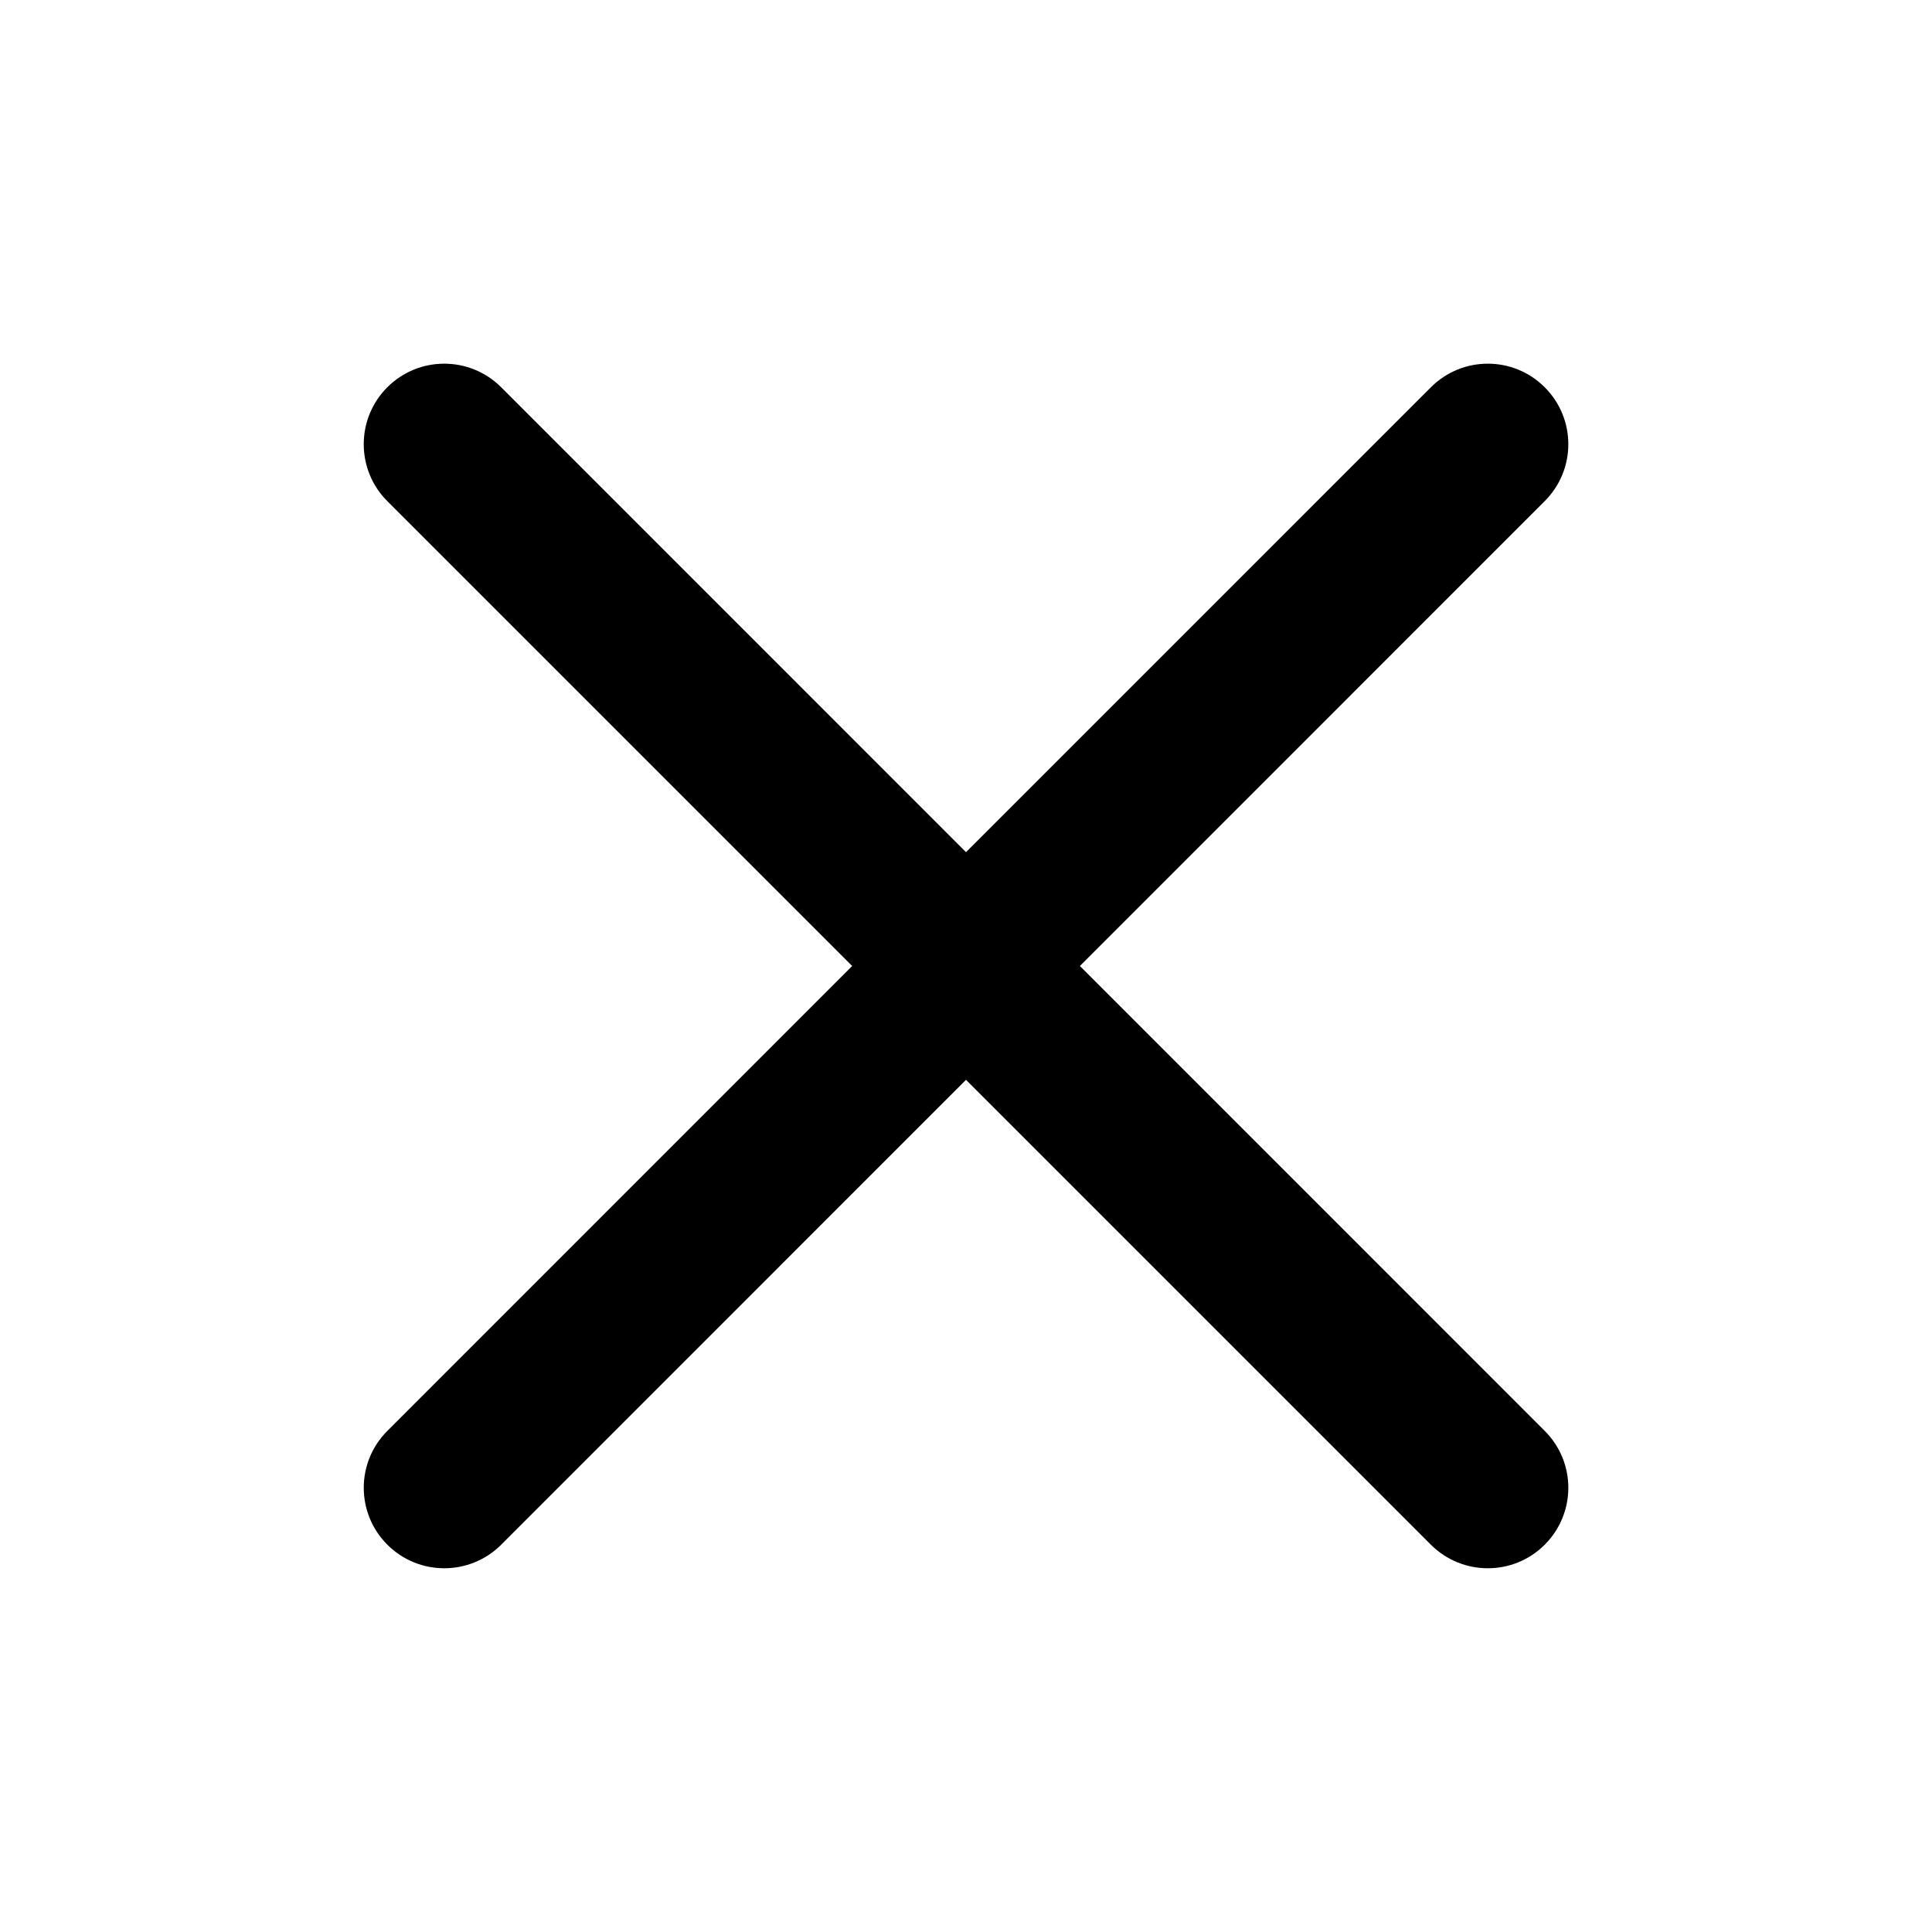
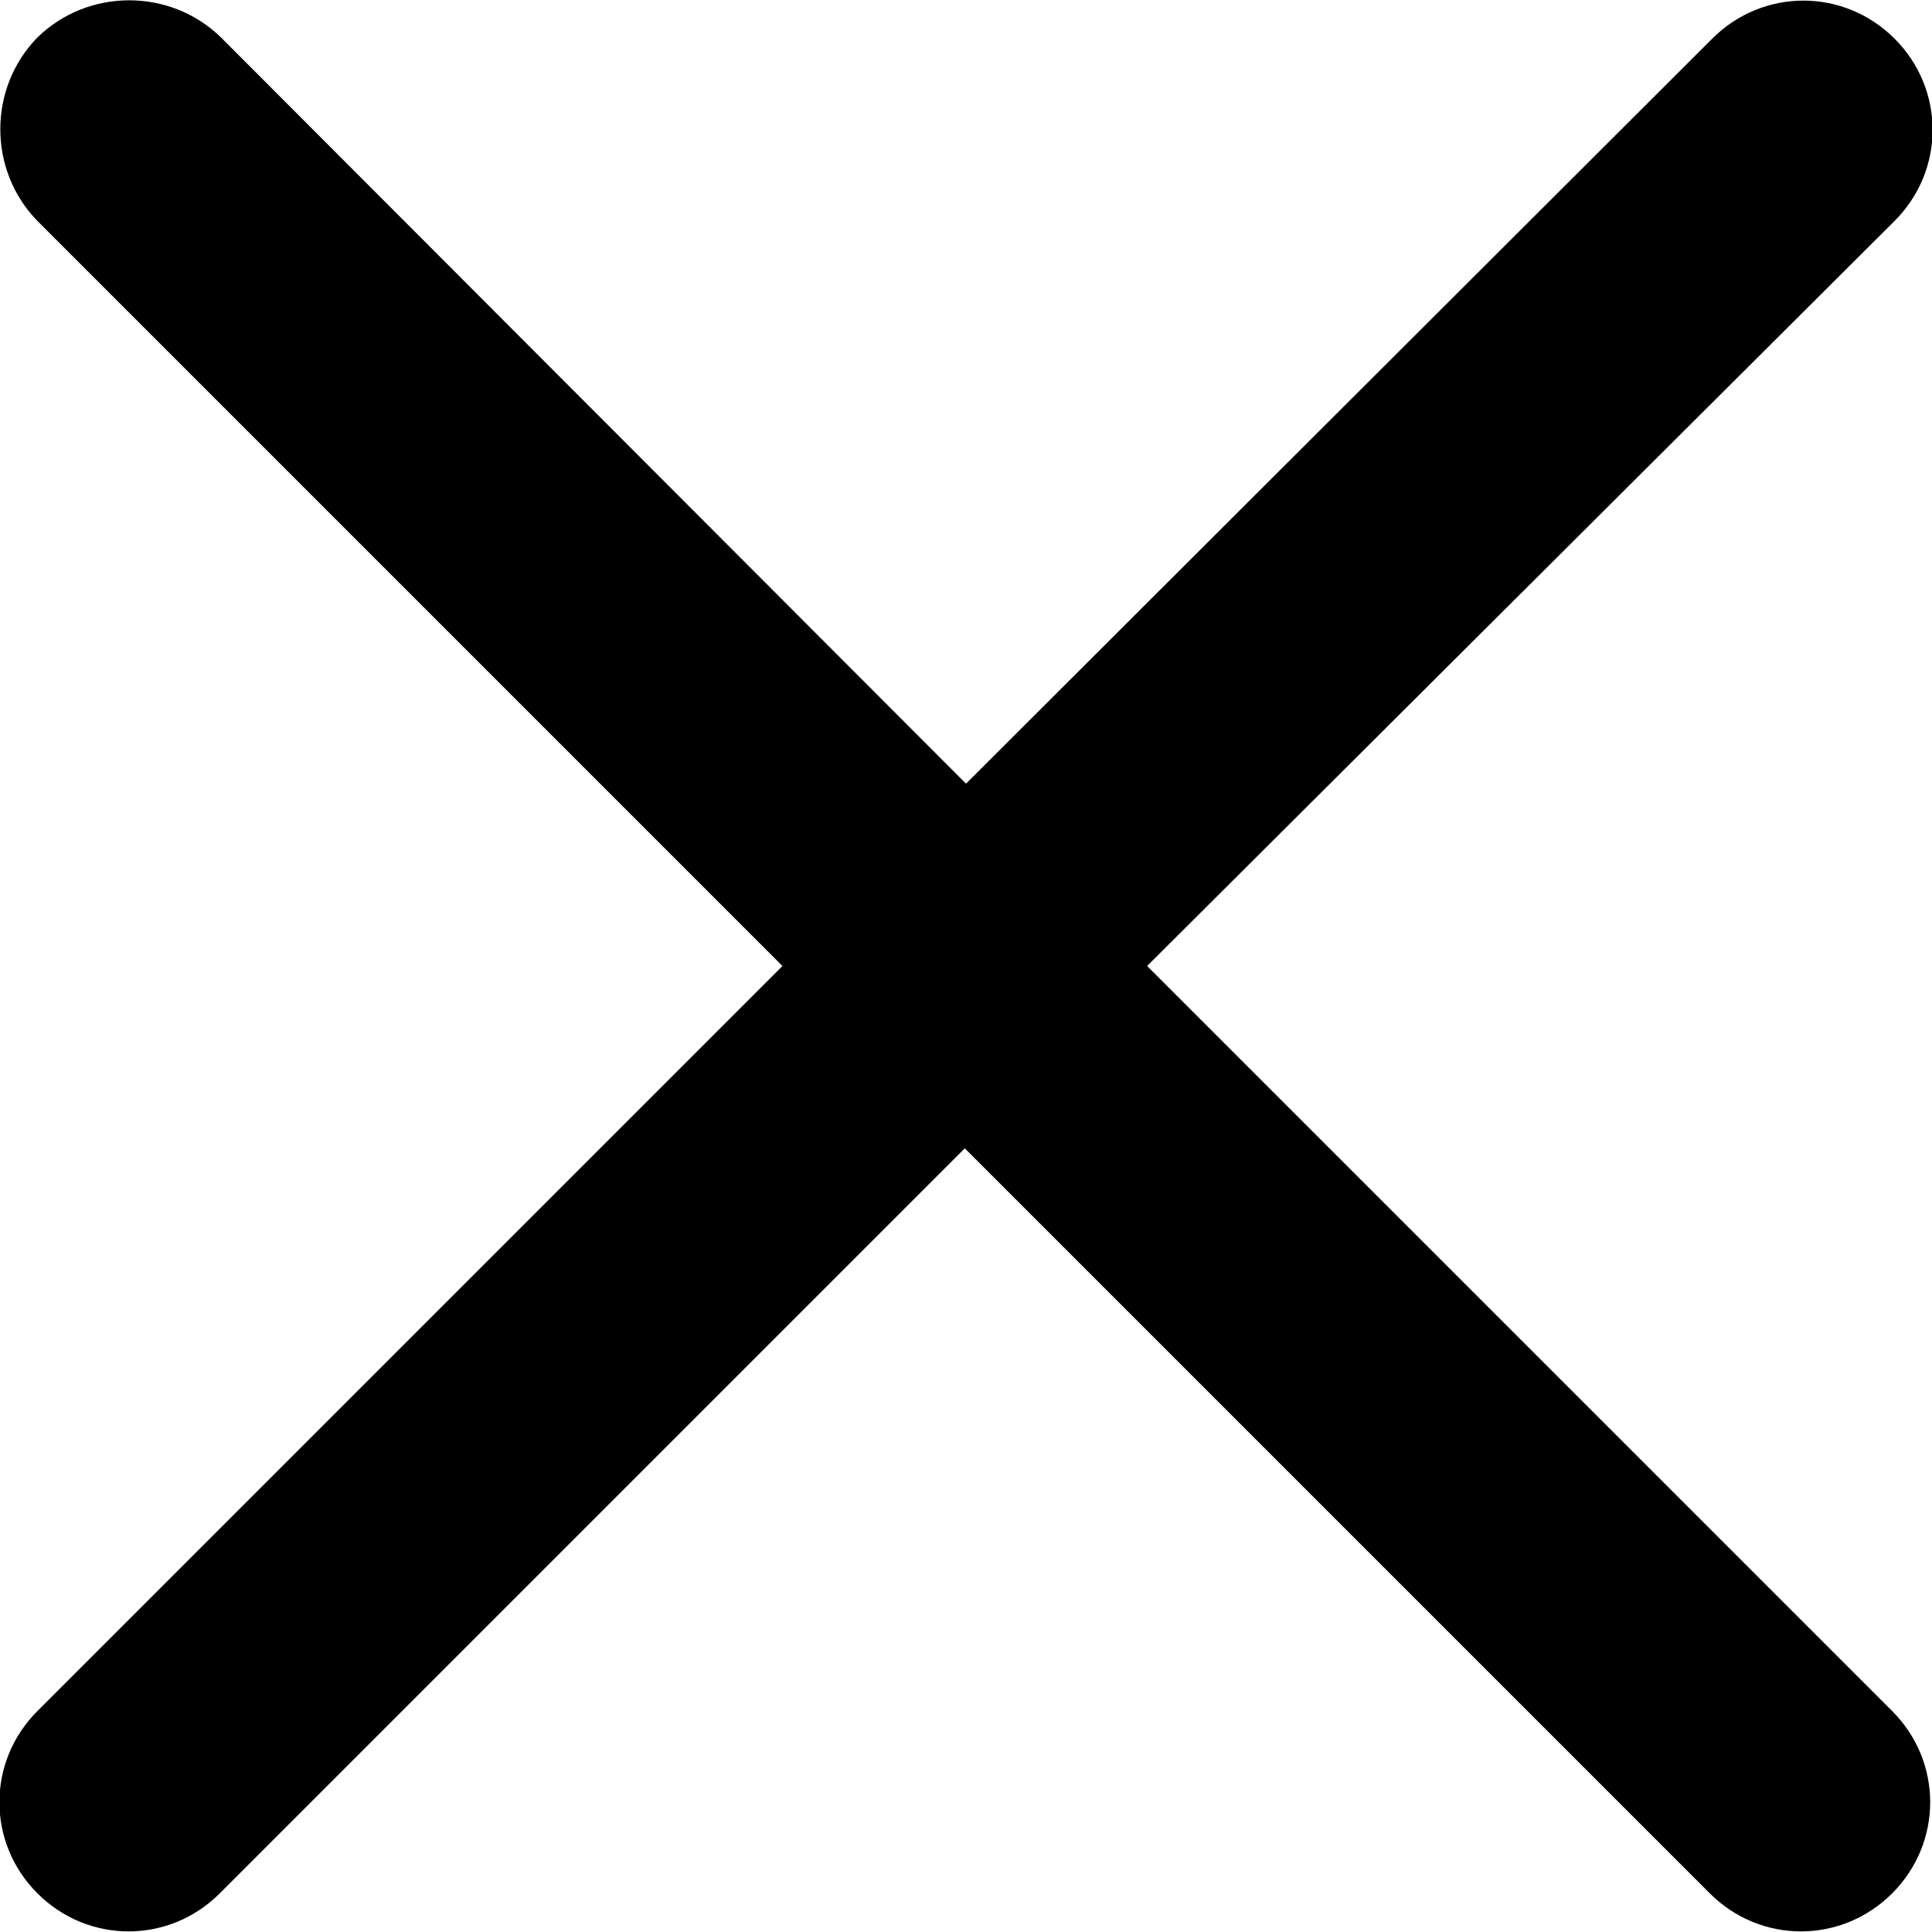
- <svg xmlns="http://www.w3.org/2000/svg" width="24px" height="24px" viewBox="0 0 24 24" fill="none">
-   <path d="M6.226 4.811C5.835 4.42 5.202 4.42 4.811 4.811C4.421 5.201 4.421 5.835 4.811 6.225L10.586 12L4.812 17.775C4.421 18.165 4.421 18.798 4.812 19.189C5.202 19.579 5.835 19.579 6.226 19.189L12 13.414L17.775 19.189C18.166 19.579 18.799 19.579 19.189 19.189C19.58 18.798 19.58 18.165 19.189 17.775L13.415 12L19.189 6.225C19.58 5.835 19.58 5.201 19.189 4.811C18.799 4.42 18.166 4.42 17.775 4.811L12 10.586L6.226 4.811Z" fill="black" />
+ <svg xmlns="http://www.w3.org/2000/svg" id="Layer_2" data-name="Layer 2" viewBox="0 0 16 16">
+   <g id="Layer_1-2" data-name="Layer 1">
+     <path d="M1.83,.31C1.41-.1,.73-.1,.31,.31-.1,.73-.1,1.41,.31,1.83l6.17,6.17L.31,14.17c-.42,.42-.42,1.09,0,1.51,.42,.42,1.09,.42,1.51,0l6.17-6.17,6.17,6.17c.42,.42,1.09,.42,1.51,0,.42-.42,.42-1.09,0-1.51l-6.17-6.17L15.69,1.83c.42-.42,.42-1.09,0-1.51-.42-.42-1.09-.42-1.51,0L8,6.49,1.83,.31Z" />
+   </g>
</svg>
